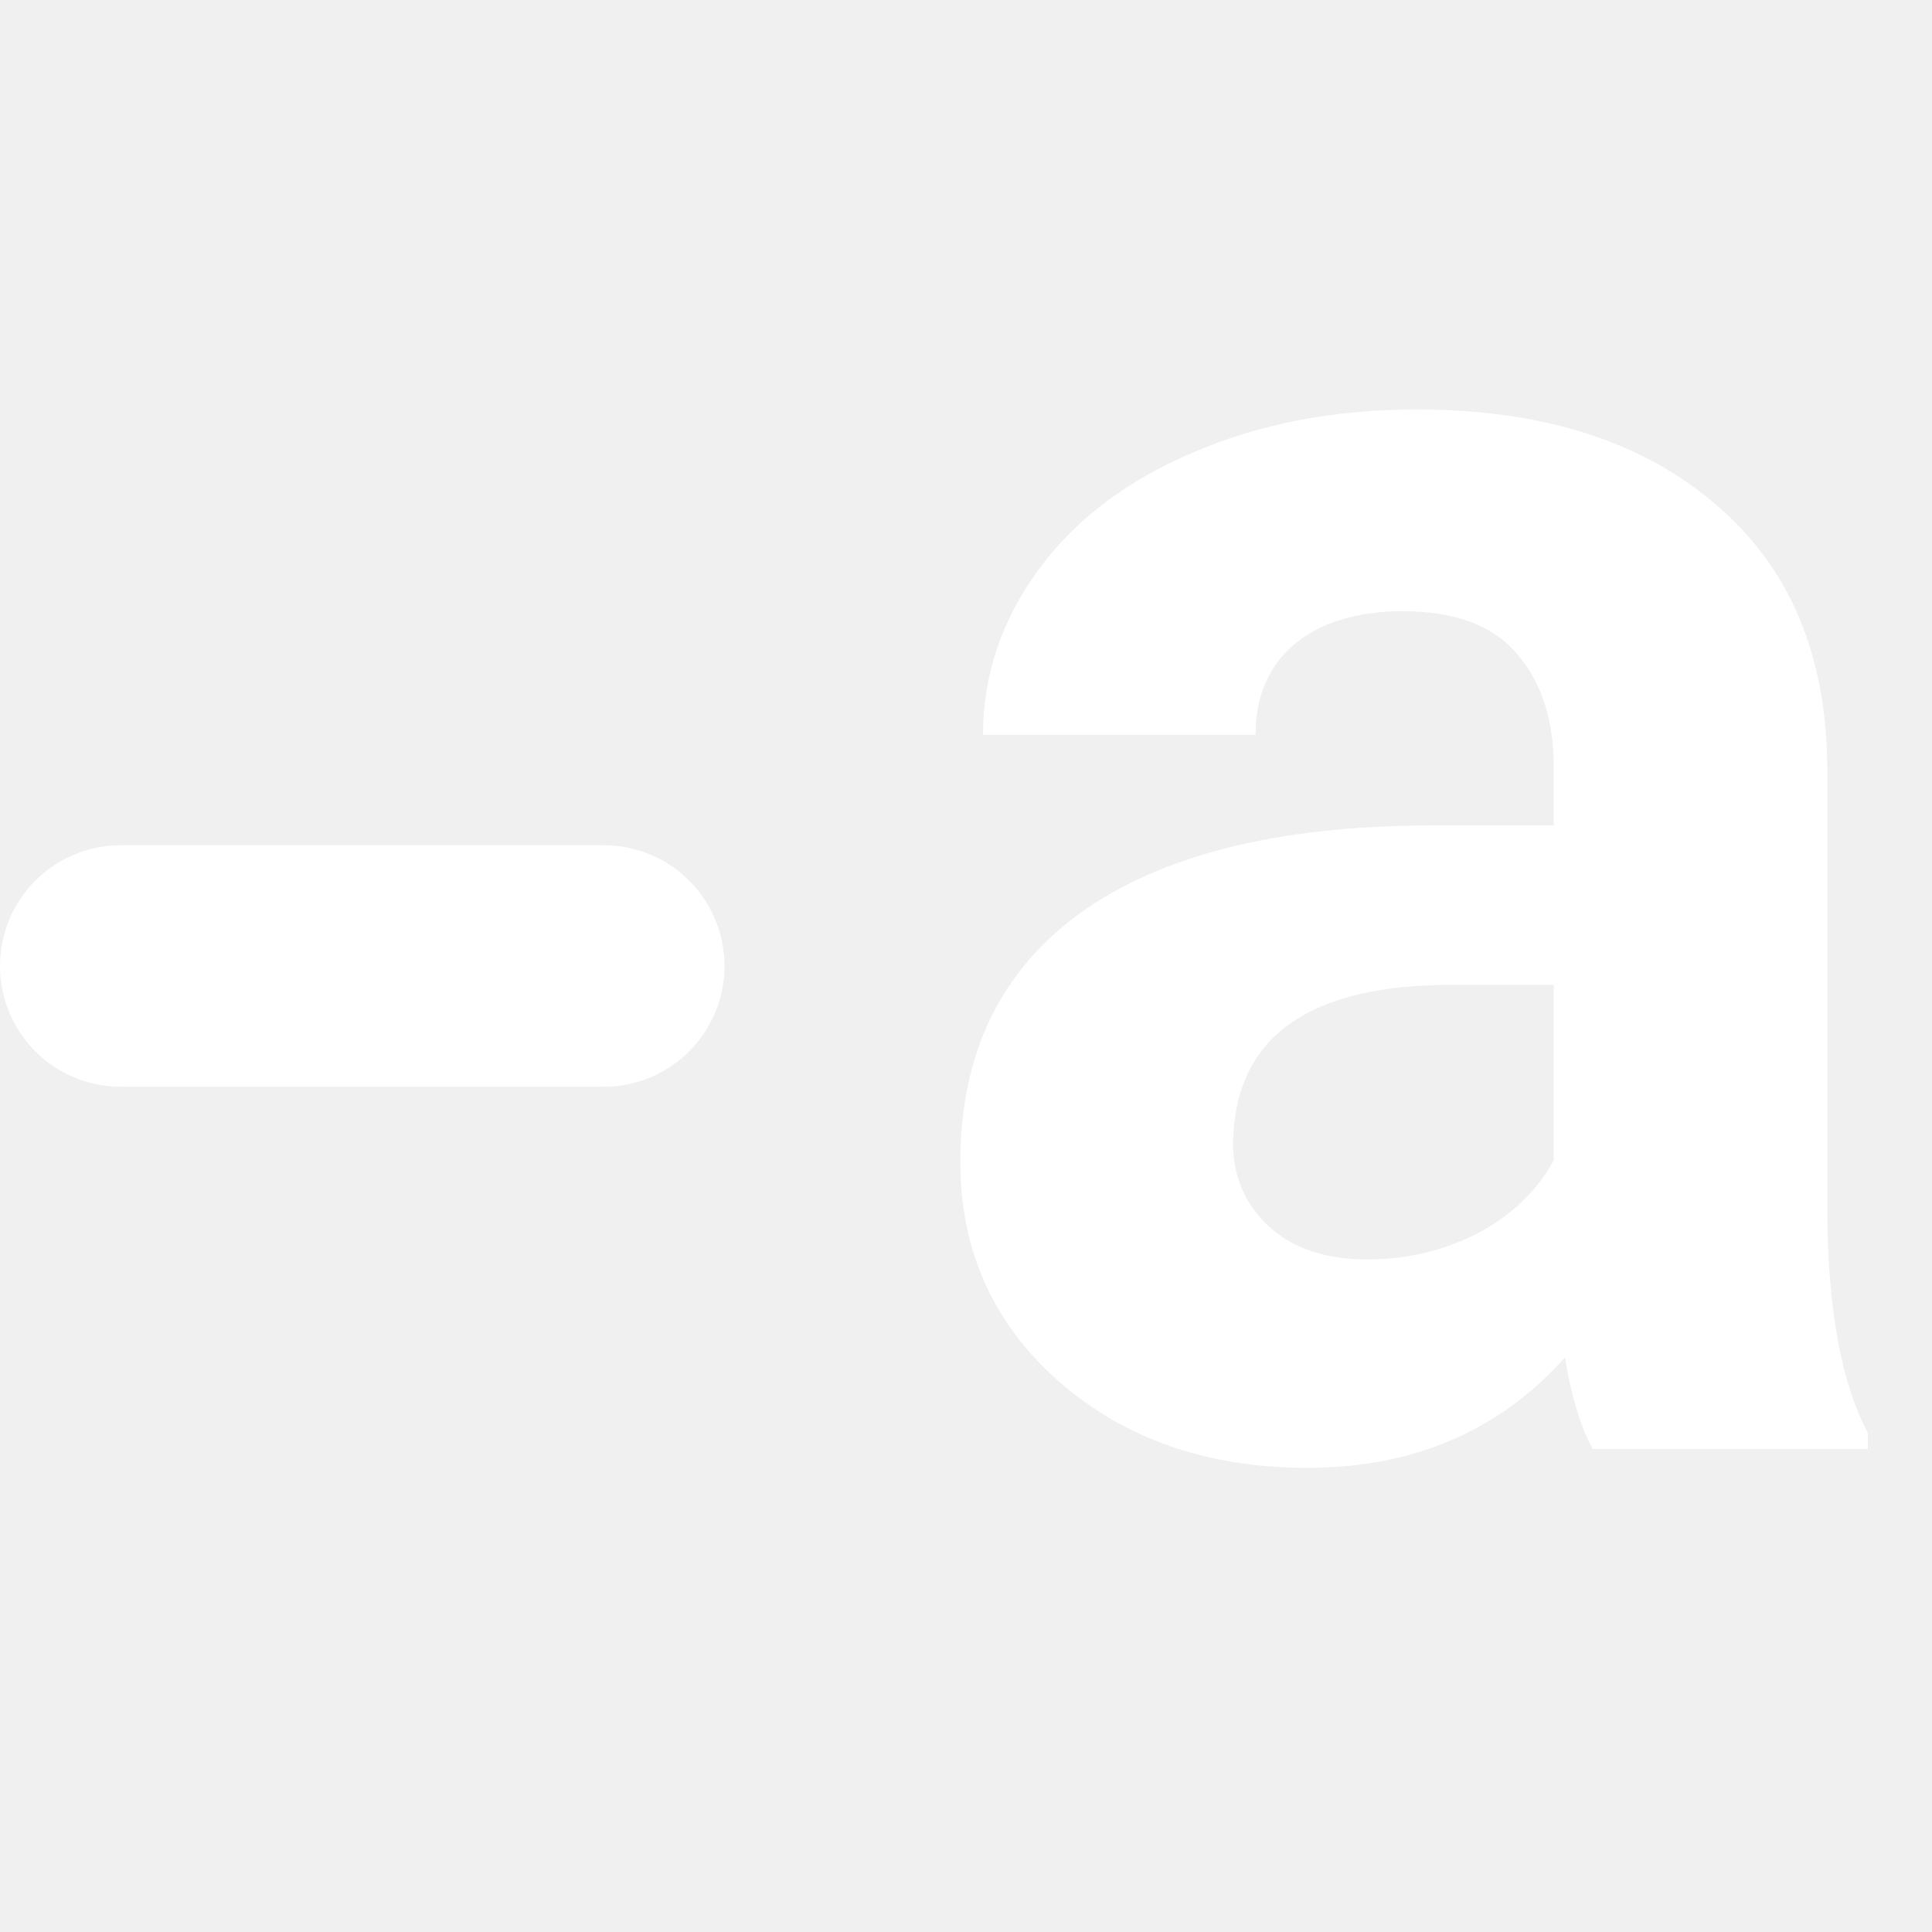
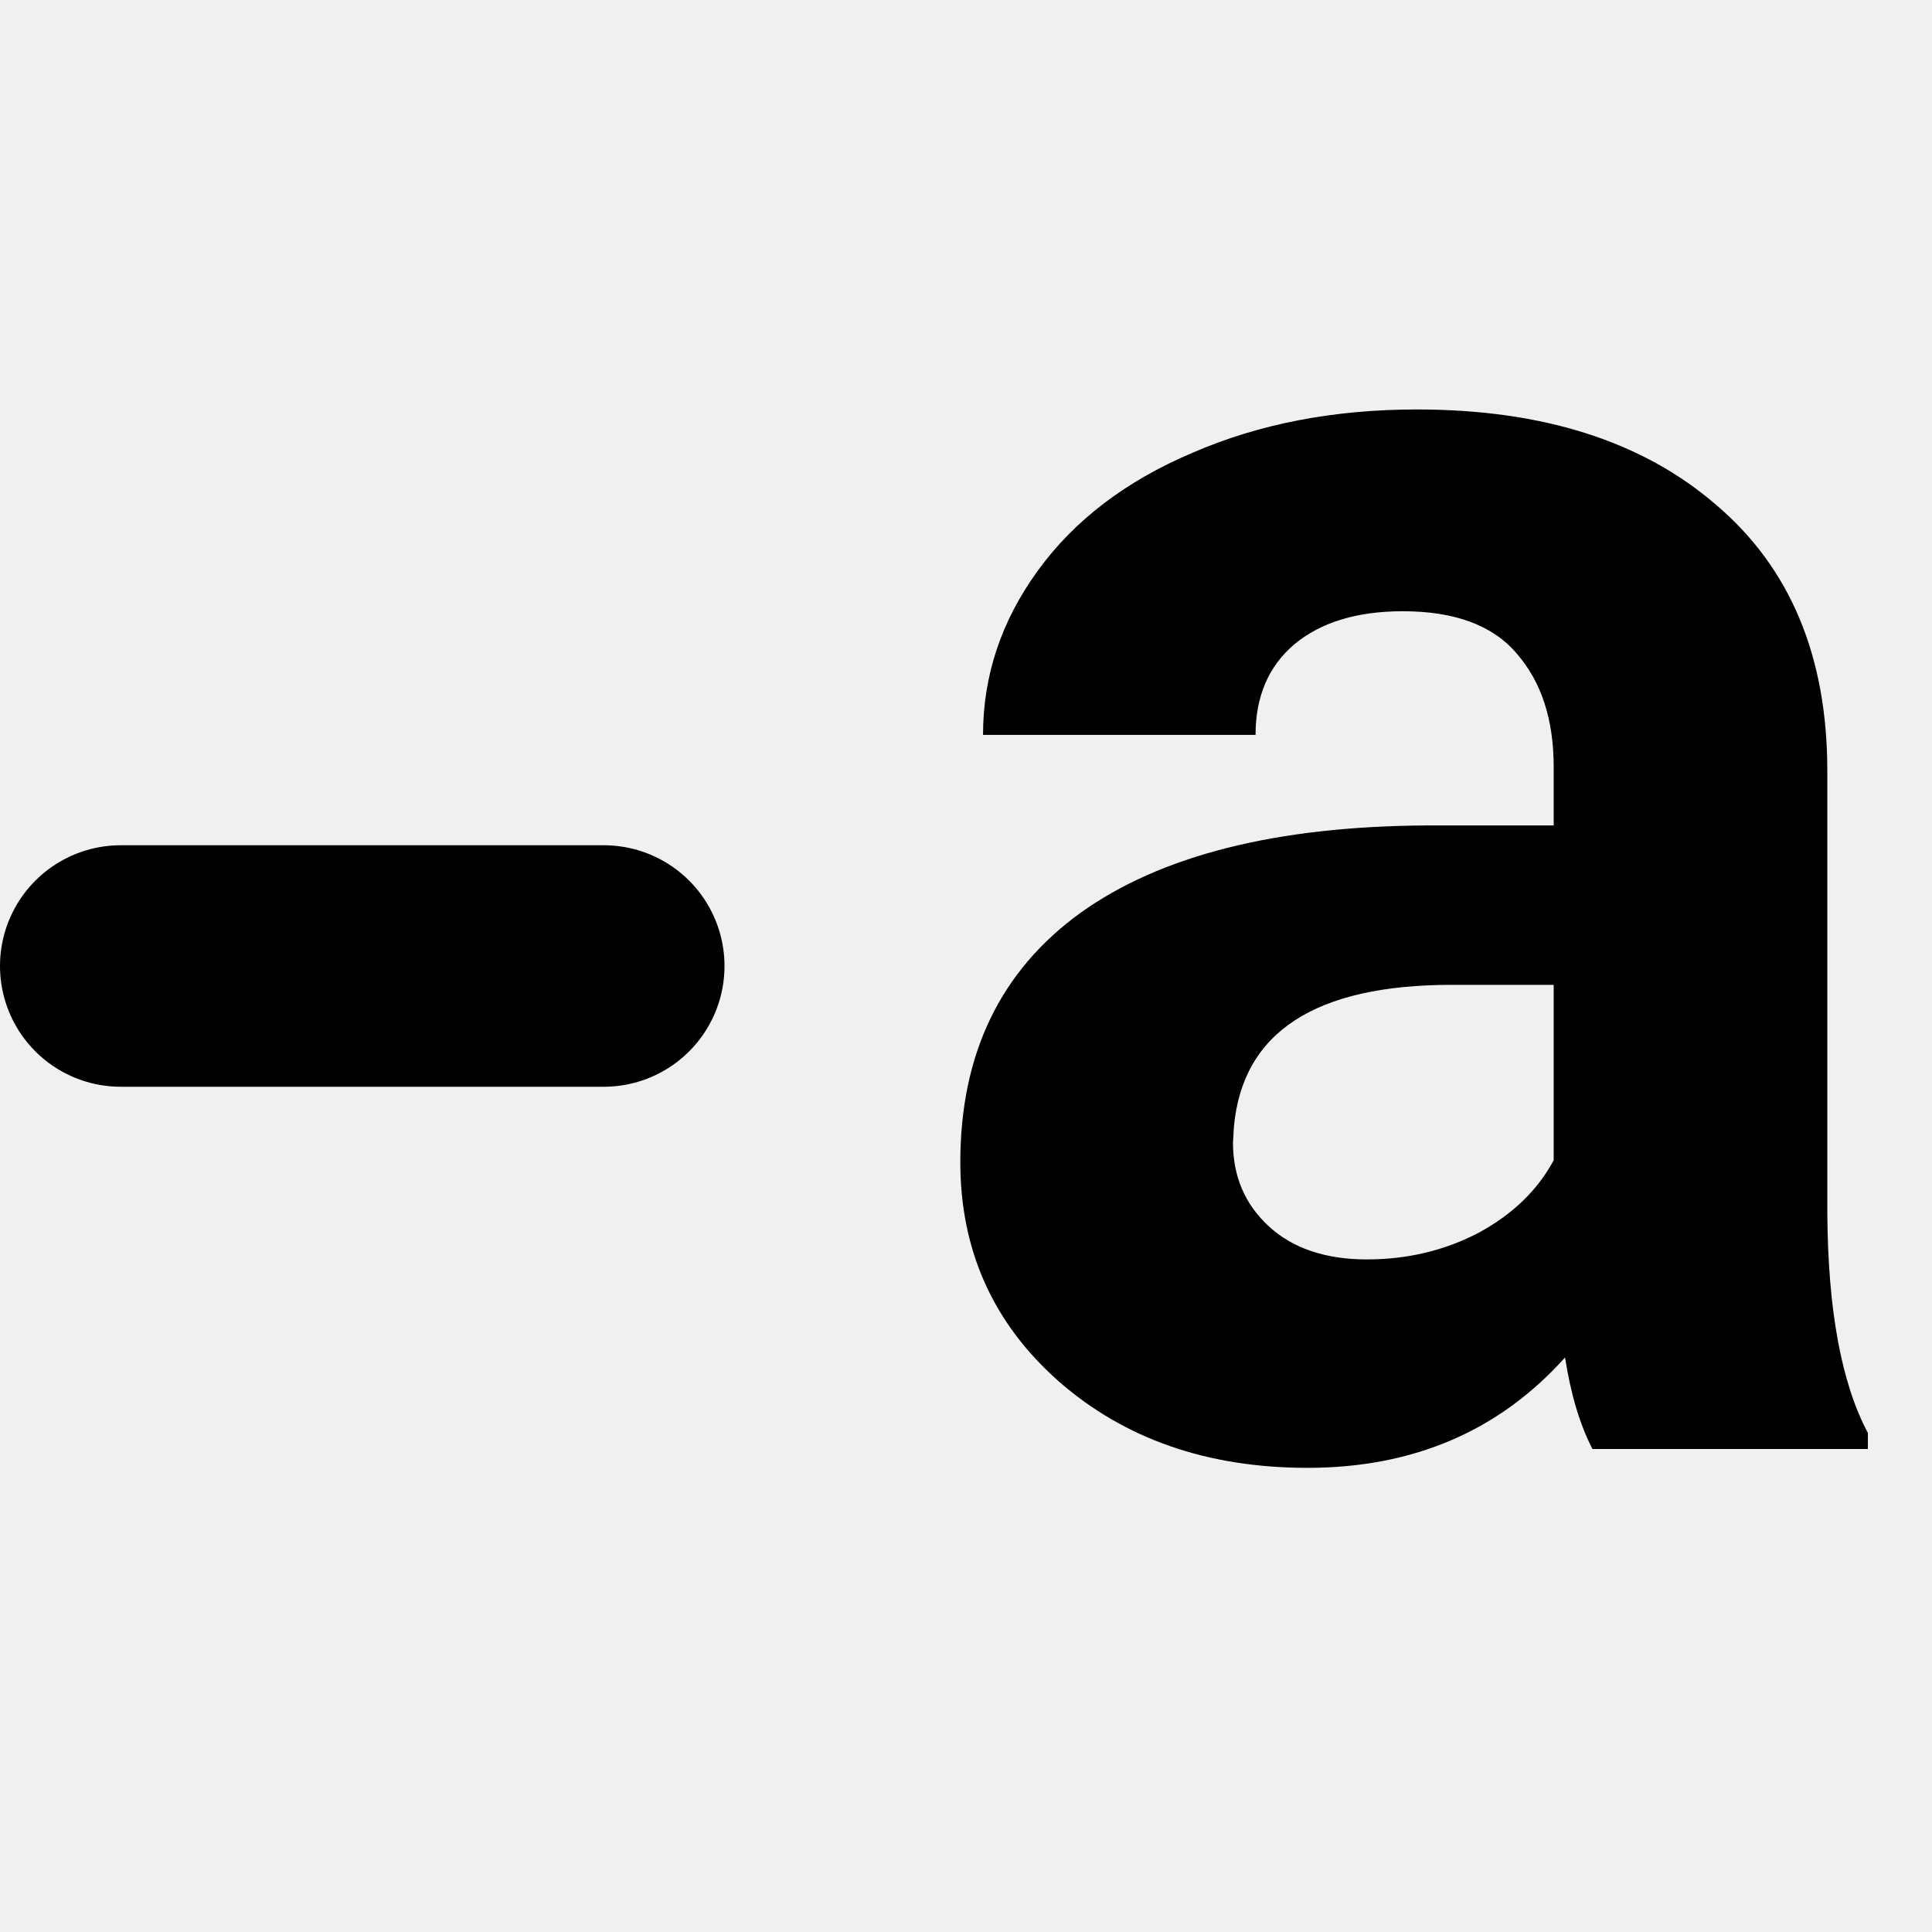
<svg xmlns="http://www.w3.org/2000/svg" width="16" height="16" viewBox="0 0 16 16" fill="none">
-   <path d="M1 8L5 8" stroke="white" stroke-width="2" stroke-linecap="round" />
-   <path d="M13.188 12C13.083 11.797 13.008 11.544 12.961 11.242C12.414 11.852 11.703 12.156 10.828 12.156C10 12.156 9.312 11.917 8.766 11.438C8.224 10.958 7.953 10.354 7.953 9.625C7.953 8.729 8.284 8.042 8.945 7.562C9.612 7.083 10.573 6.841 11.828 6.836H12.867V6.352C12.867 5.961 12.766 5.648 12.562 5.414C12.365 5.18 12.05 5.062 11.617 5.062C11.237 5.062 10.938 5.154 10.719 5.336C10.505 5.518 10.398 5.768 10.398 6.086H8.141C8.141 5.596 8.292 5.143 8.594 4.727C8.896 4.31 9.323 3.984 9.875 3.75C10.427 3.51 11.047 3.391 11.734 3.391C12.776 3.391 13.602 3.654 14.211 4.18C14.825 4.701 15.133 5.435 15.133 6.383V10.047C15.138 10.849 15.25 11.456 15.469 11.867V12H13.188ZM11.32 10.43C11.654 10.43 11.961 10.357 12.242 10.211C12.523 10.06 12.732 9.859 12.867 9.609V8.156H12.023C10.893 8.156 10.292 8.547 10.219 9.328L10.211 9.461C10.211 9.742 10.31 9.974 10.508 10.156C10.706 10.338 10.977 10.43 11.32 10.43Z" fill="white" />
+   <path d="M1 8L5 8" stroke="currentColor" stroke-width="2" stroke-linecap="round" />
+   <path d="M13.188 12C13.083 11.797 13.008 11.544 12.961 11.242C12.414 11.852 11.703 12.156 10.828 12.156C10 12.156 9.312 11.917 8.766 11.438C8.224 10.958 7.953 10.354 7.953 9.625C7.953 8.729 8.284 8.042 8.945 7.562C9.612 7.083 10.573 6.841 11.828 6.836H12.867V6.352C12.867 5.961 12.766 5.648 12.562 5.414C12.365 5.18 12.05 5.062 11.617 5.062C11.237 5.062 10.938 5.154 10.719 5.336C10.505 5.518 10.398 5.768 10.398 6.086H8.141C8.141 5.596 8.292 5.143 8.594 4.727C8.896 4.31 9.323 3.984 9.875 3.75C10.427 3.51 11.047 3.391 11.734 3.391C12.776 3.391 13.602 3.654 14.211 4.18C14.825 4.701 15.133 5.435 15.133 6.383V10.047C15.138 10.849 15.25 11.456 15.469 11.867V12H13.188ZM11.32 10.43C11.654 10.43 11.961 10.357 12.242 10.211C12.523 10.06 12.732 9.859 12.867 9.609V8.156H12.023C10.893 8.156 10.292 8.547 10.219 9.328L10.211 9.461C10.211 9.742 10.31 9.974 10.508 10.156C10.706 10.338 10.977 10.43 11.32 10.43Z" fill="currentColor" />
</svg>
